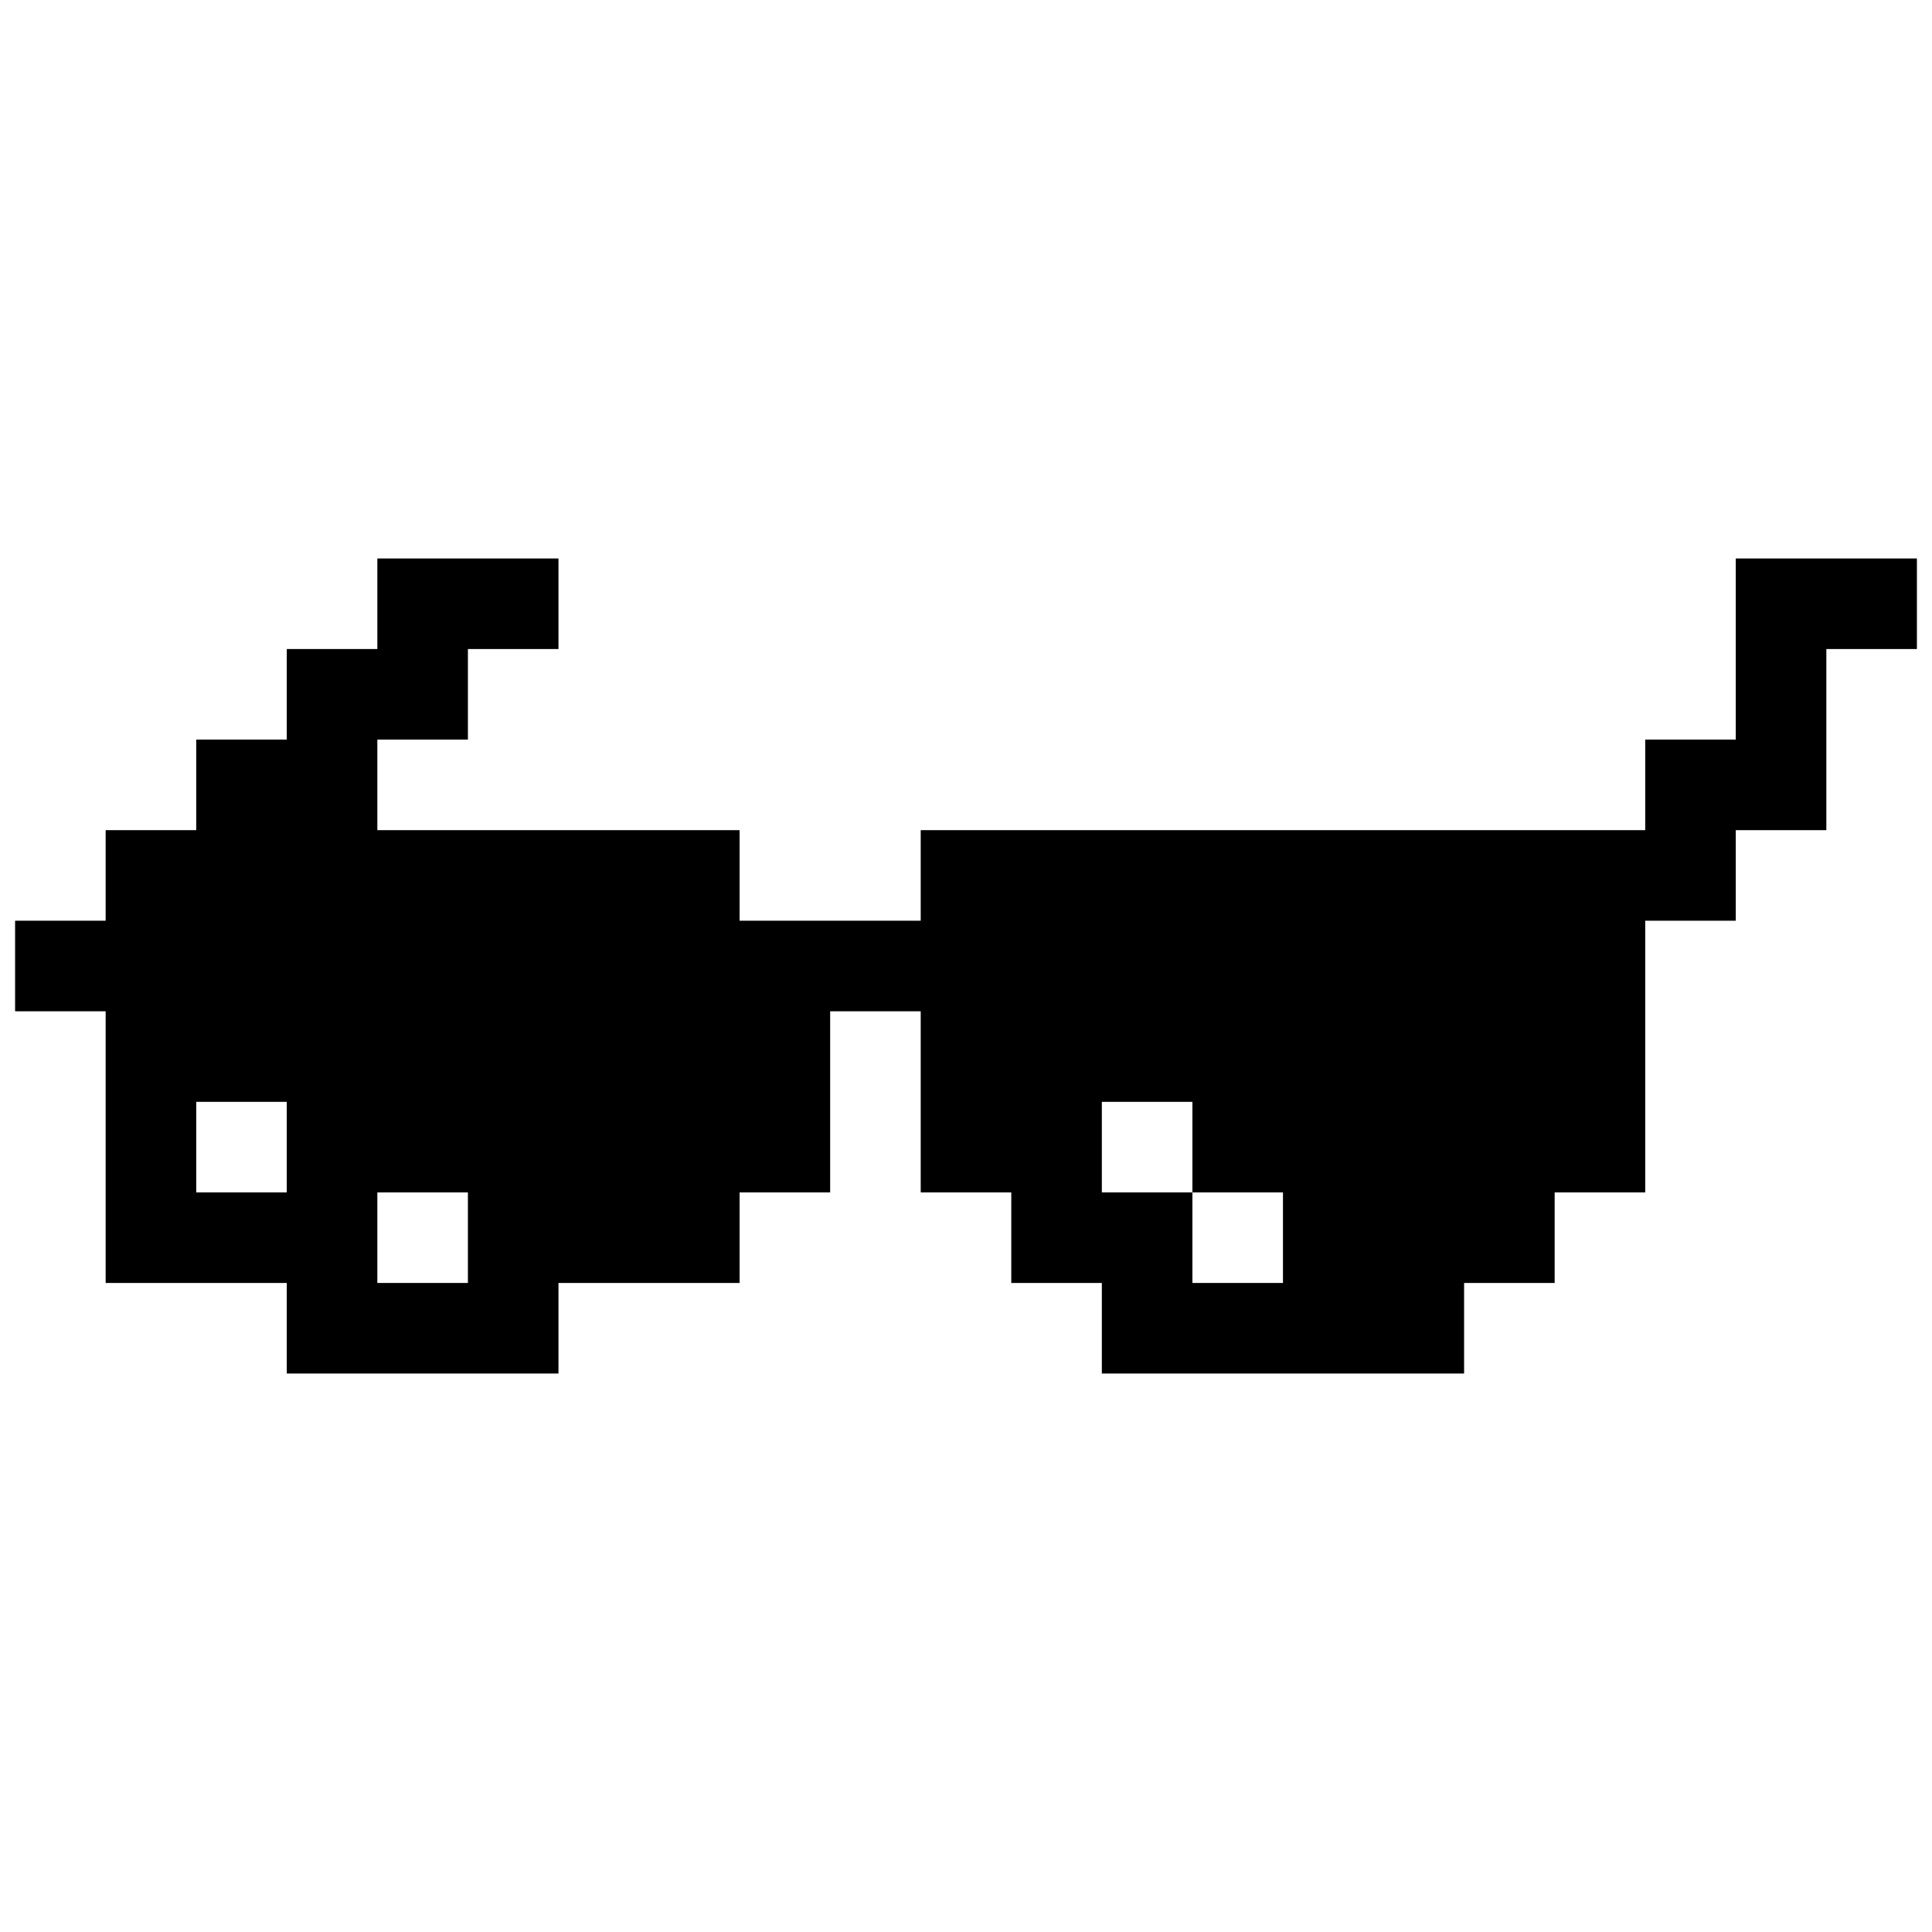
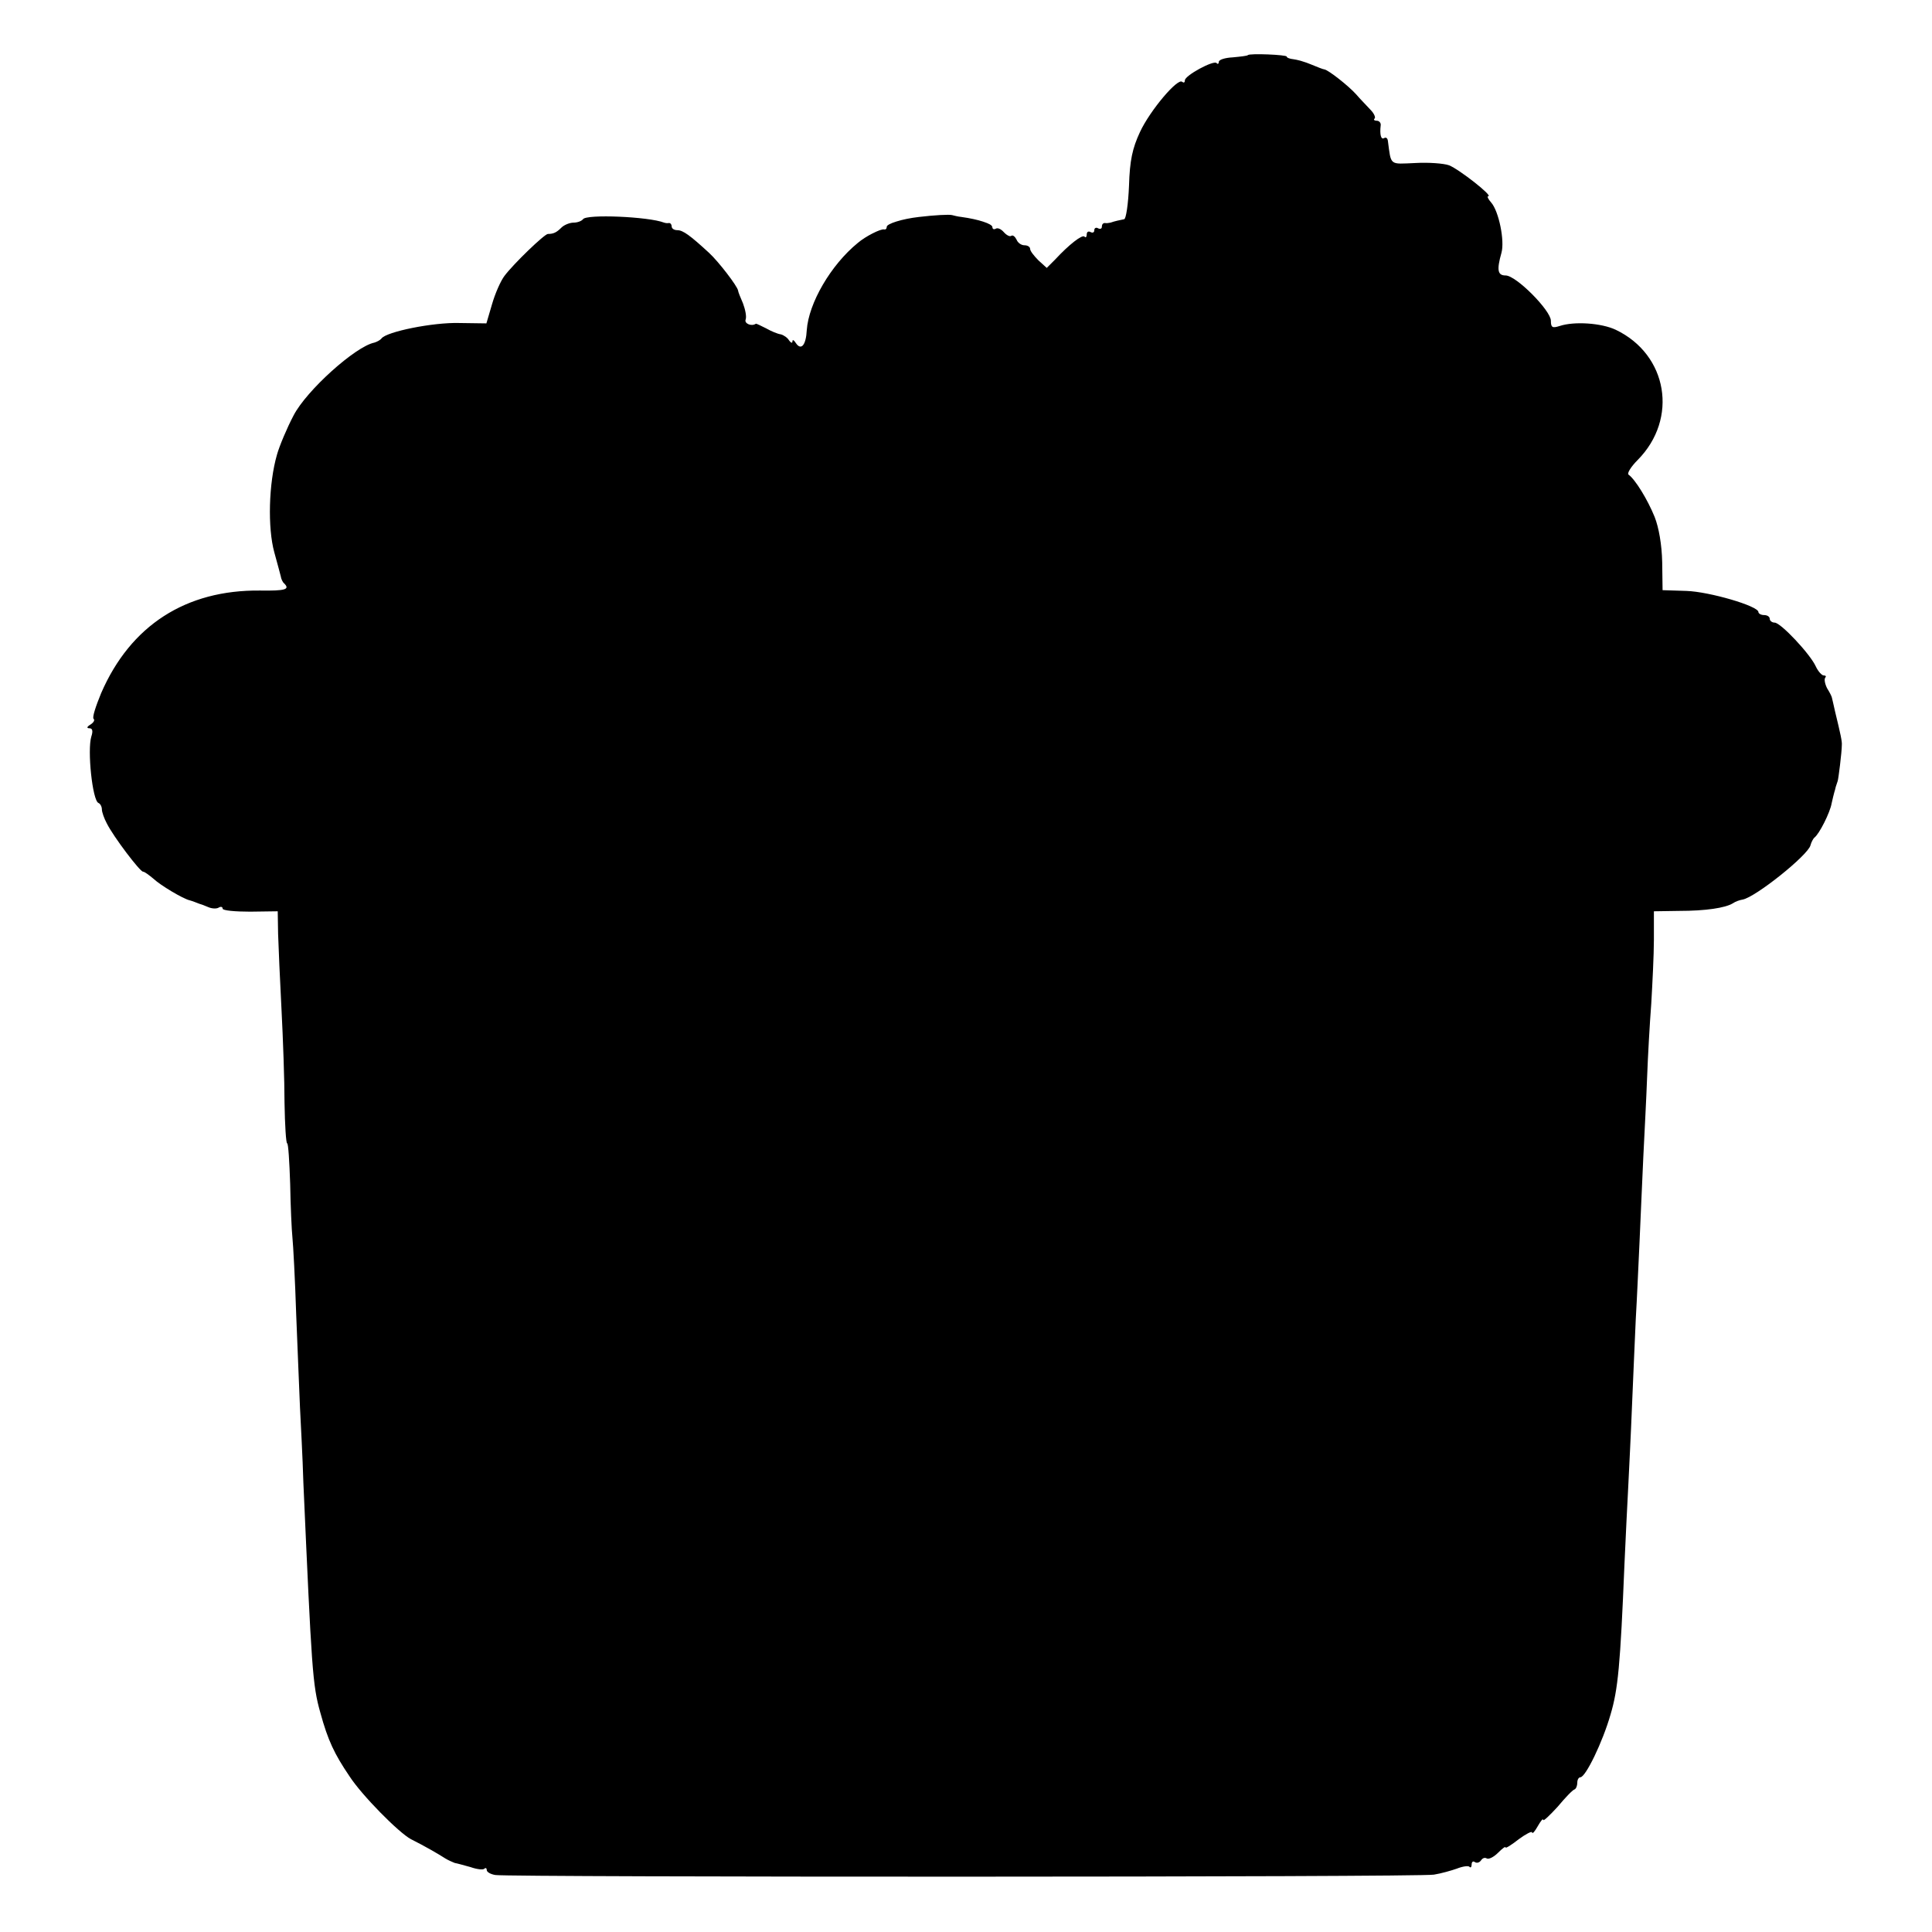
- <svg xmlns="http://www.w3.org/2000/svg" version="1.0" width="640pt" height="640pt" viewBox="0 0 640 640" preserveAspectRatio="xMidYMid meet">
-   <g transform="translate(0,640) scale(0.1,-0.1)" fill="#000000" stroke="none">
-     <path d="M1250 4400 l0 -150 -150 0 -150 0 0 -150 0 -150 -150 0 -150 0 0 -150 0 -150 -150 0 -150 0 0 -150 0 -150 -150 0 -150 0 0 -150 0 -150 150 0 150 0 0 -450 0 -450 300 0 300 0 0 -150 0 -150 450 0 450 0 0 150 0 150 300 0 300 0 0 150 0 150 150 0 150 0 0 300 0 300 150 0 150 0 0 -300 0 -300 150 0 150 0 0 -150 0 -150 150 0 150 0 0 -150 0 -150 600 0 600 0 0 150 0 150 150 0 150 0 0 150 0 150 150 0 150 0 0 450 0 450 150 0 150 0 0 150 0 150 150 0 150 0 0 300 0 300 150 0 150 0 0 150 0 150 -300 0 -300 0 0 -300 0 -300 -150 0 -150 0 0 -150 0 -150 -1200 0 -1200 0 0 -150 0 -150 -300 0 -300 0 0 150 0 150 -600 0 -600 0 0 150 0 150 150 0 150 0 0 150 0 150 150 0 150 0 0 150 0 150 -300 0 -300 0 0 -150z m-300 -1800 l0 -150 -150 0 -150 0 0 150 0 150 150 0 150 0 0 -150z m3000 0 l0 -150 150 0 150 0 0 -150 0 -150 -150 0 -150 0 0 150 0 150 -150 0 -150 0 0 150 0 150 150 0 150 0 0 -150z m-2400 -300 l0 -150 -150 0 -150 0 0 150 0 150 150 0 150 0 0 -150z" />
+ <svg xmlns="http://www.w3.org/2000/svg" version="1.0" width="512pt" height="512pt" viewBox="0 0 512 512" preserveAspectRatio="xMidYMid meet">
+   <g transform="translate(0,512) scale(0.1,-0.1)" fill="#000000" stroke="none">
+     <path d="M3307 4974 c-1 -2 -19 -4 -40 -6 -20 -1 -37 -6 -37 -12 0 -5 -3 -7 -6 -3 -8 8 -84 -33 -84 -46 0 -6 -3 -7 -7 -4 -11 12 -85 -75 -112 -133 -20 -43 -27 -75 -29 -142 -2 -49 -8 -89 -13 -89 -10 -2 -25 -5 -36 -9 -5 -1 -11 -2 -15 -1 -5 0 -8 -4 -8 -10 0 -5 -4 -7 -10 -4 -5 3 -10 1 -10 -5 0 -6 -4 -8 -10 -5 -5 3 -10 1 -10 -6 0 -7 -3 -10 -6 -6 -6 6 -41 -21 -78 -61 l-22 -22 -22 20 c-12 12 -22 25 -22 30 0 6 -7 10 -15 10 -9 0 -18 7 -21 15 -4 8 -10 13 -14 10 -4 -3 -13 2 -20 10 -7 8 -16 12 -21 9 -5 -3 -9 -1 -9 4 0 9 -38 21 -82 27 -10 1 -21 4 -25 5 -8 2 -46 0 -88 -5 -44 -5 -85 -18 -85 -26 0 -5 -3 -8 -7 -7 -9 2 -49 -18 -70 -36 -71 -58 -130 -159 -135 -231 -2 -40 -15 -55 -29 -34 -5 8 -9 10 -9 4 0 -5 -4 -4 -9 3 -4 7 -14 14 -22 16 -8 1 -25 8 -39 16 -14 7 -26 13 -27 12 -12 -8 -31 1 -27 11 3 8 -1 27 -7 43 -7 16 -13 31 -13 34 -2 12 -52 77 -77 100 -50 46 -69 60 -84 60 -8 0 -15 4 -15 10 0 5 -3 9 -7 9 -5 -1 -10 0 -13 1 -41 16 -207 23 -215 9 -4 -5 -15 -9 -25 -9 -10 0 -25 -6 -32 -13 -13 -13 -21 -17 -36 -17 -9 0 -91 -79 -115 -111 -10 -13 -25 -47 -33 -75 l-15 -51 -72 1 c-69 2 -193 -23 -206 -41 -3 -4 -12 -9 -19 -11 -50 -10 -180 -127 -214 -193 -17 -32 -38 -82 -44 -104 -22 -76 -25 -194 -7 -259 8 -28 15 -56 17 -63 1 -7 5 -16 9 -19 16 -16 4 -20 -64 -19 -196 2 -343 -92 -421 -272 -14 -34 -24 -64 -20 -68 4 -3 0 -10 -8 -15 -10 -6 -11 -10 -3 -10 8 0 10 -7 5 -22 -11 -36 3 -170 19 -176 5 -2 9 -10 9 -17 0 -7 6 -24 13 -37 18 -36 88 -128 96 -128 4 0 16 -9 28 -19 18 -17 78 -53 96 -57 4 -1 9 -3 12 -4 3 -1 8 -3 13 -5 4 -1 15 -5 24 -9 9 -4 22 -5 28 -1 5 3 10 2 10 -3 0 -5 33 -8 73 -8 l73 1 1 -60 c1 -33 5 -123 9 -200 4 -77 8 -188 8 -247 1 -60 4 -108 7 -108 3 0 6 -48 8 -108 1 -59 4 -123 6 -142 2 -19 7 -111 10 -205 4 -93 8 -204 10 -245 2 -41 7 -131 9 -200 22 -494 24 -535 45 -609 20 -73 37 -109 77 -168 33 -51 131 -150 163 -167 38 -19 74 -40 91 -51 8 -5 20 -10 25 -12 6 -1 24 -6 42 -11 17 -6 34 -8 37 -4 3 3 6 1 6 -4 0 -5 10 -11 23 -13 40 -6 2451 -6 2487 1 19 3 47 11 61 16 15 6 30 8 33 5 3 -4 6 -1 6 6 0 7 4 10 9 6 5 -3 12 -1 16 5 4 6 10 8 15 5 5 -3 18 3 30 15 11 11 20 18 20 14 0 -3 16 7 35 22 19 14 35 22 35 18 1 -5 7 2 15 16 8 14 14 22 15 17 0 -4 17 12 38 35 20 24 40 45 45 46 4 2 7 10 7 18 0 8 4 14 8 14 14 0 59 93 80 166 20 67 26 131 37 399 3 72 8 164 10 205 2 41 7 138 10 215 3 77 8 181 10 230 3 50 7 142 10 205 3 63 7 165 10 225 3 61 8 155 10 210 2 55 7 143 11 195 3 52 7 129 7 170 l0 75 66 1 c72 0 123 8 143 20 7 5 19 9 26 10 34 6 174 118 180 144 2 8 7 17 10 20 13 9 42 67 46 91 3 13 6 26 7 29 1 3 3 10 4 15 2 6 4 12 5 15 2 5 11 77 11 95 1 10 -3 28 -18 90 -4 17 -7 32 -8 35 0 3 -6 15 -13 26 -6 12 -8 24 -5 28 3 3 2 6 -4 6 -5 0 -15 11 -21 24 -15 33 -93 116 -109 116 -7 0 -13 5 -13 10 0 6 -7 10 -15 10 -8 0 -15 4 -15 8 0 16 -130 54 -191 56 l-63 2 -1 74 c-1 47 -9 92 -20 120 -19 47 -52 100 -69 112 -5 3 6 21 24 39 108 109 80 279 -58 345 -38 18 -110 23 -149 10 -19 -6 -23 -4 -23 14 0 27 -92 120 -120 120 -21 0 -24 14 -11 60 9 32 -7 110 -27 133 -8 9 -12 17 -8 17 14 0 -78 72 -104 82 -14 5 -54 8 -89 6 -70 -3 -64 -8 -73 59 -1 7 -5 10 -10 7 -8 -5 -12 9 -9 34 1 6 -4 12 -10 12 -7 0 -10 3 -6 6 3 3 -2 14 -11 23 -9 10 -27 28 -39 42 -20 22 -72 63 -83 65 -3 0 -18 6 -35 13 -16 7 -38 13 -47 14 -10 1 -18 4 -18 7 0 5 -98 9 -103 4z" />
  </g>
</svg>
